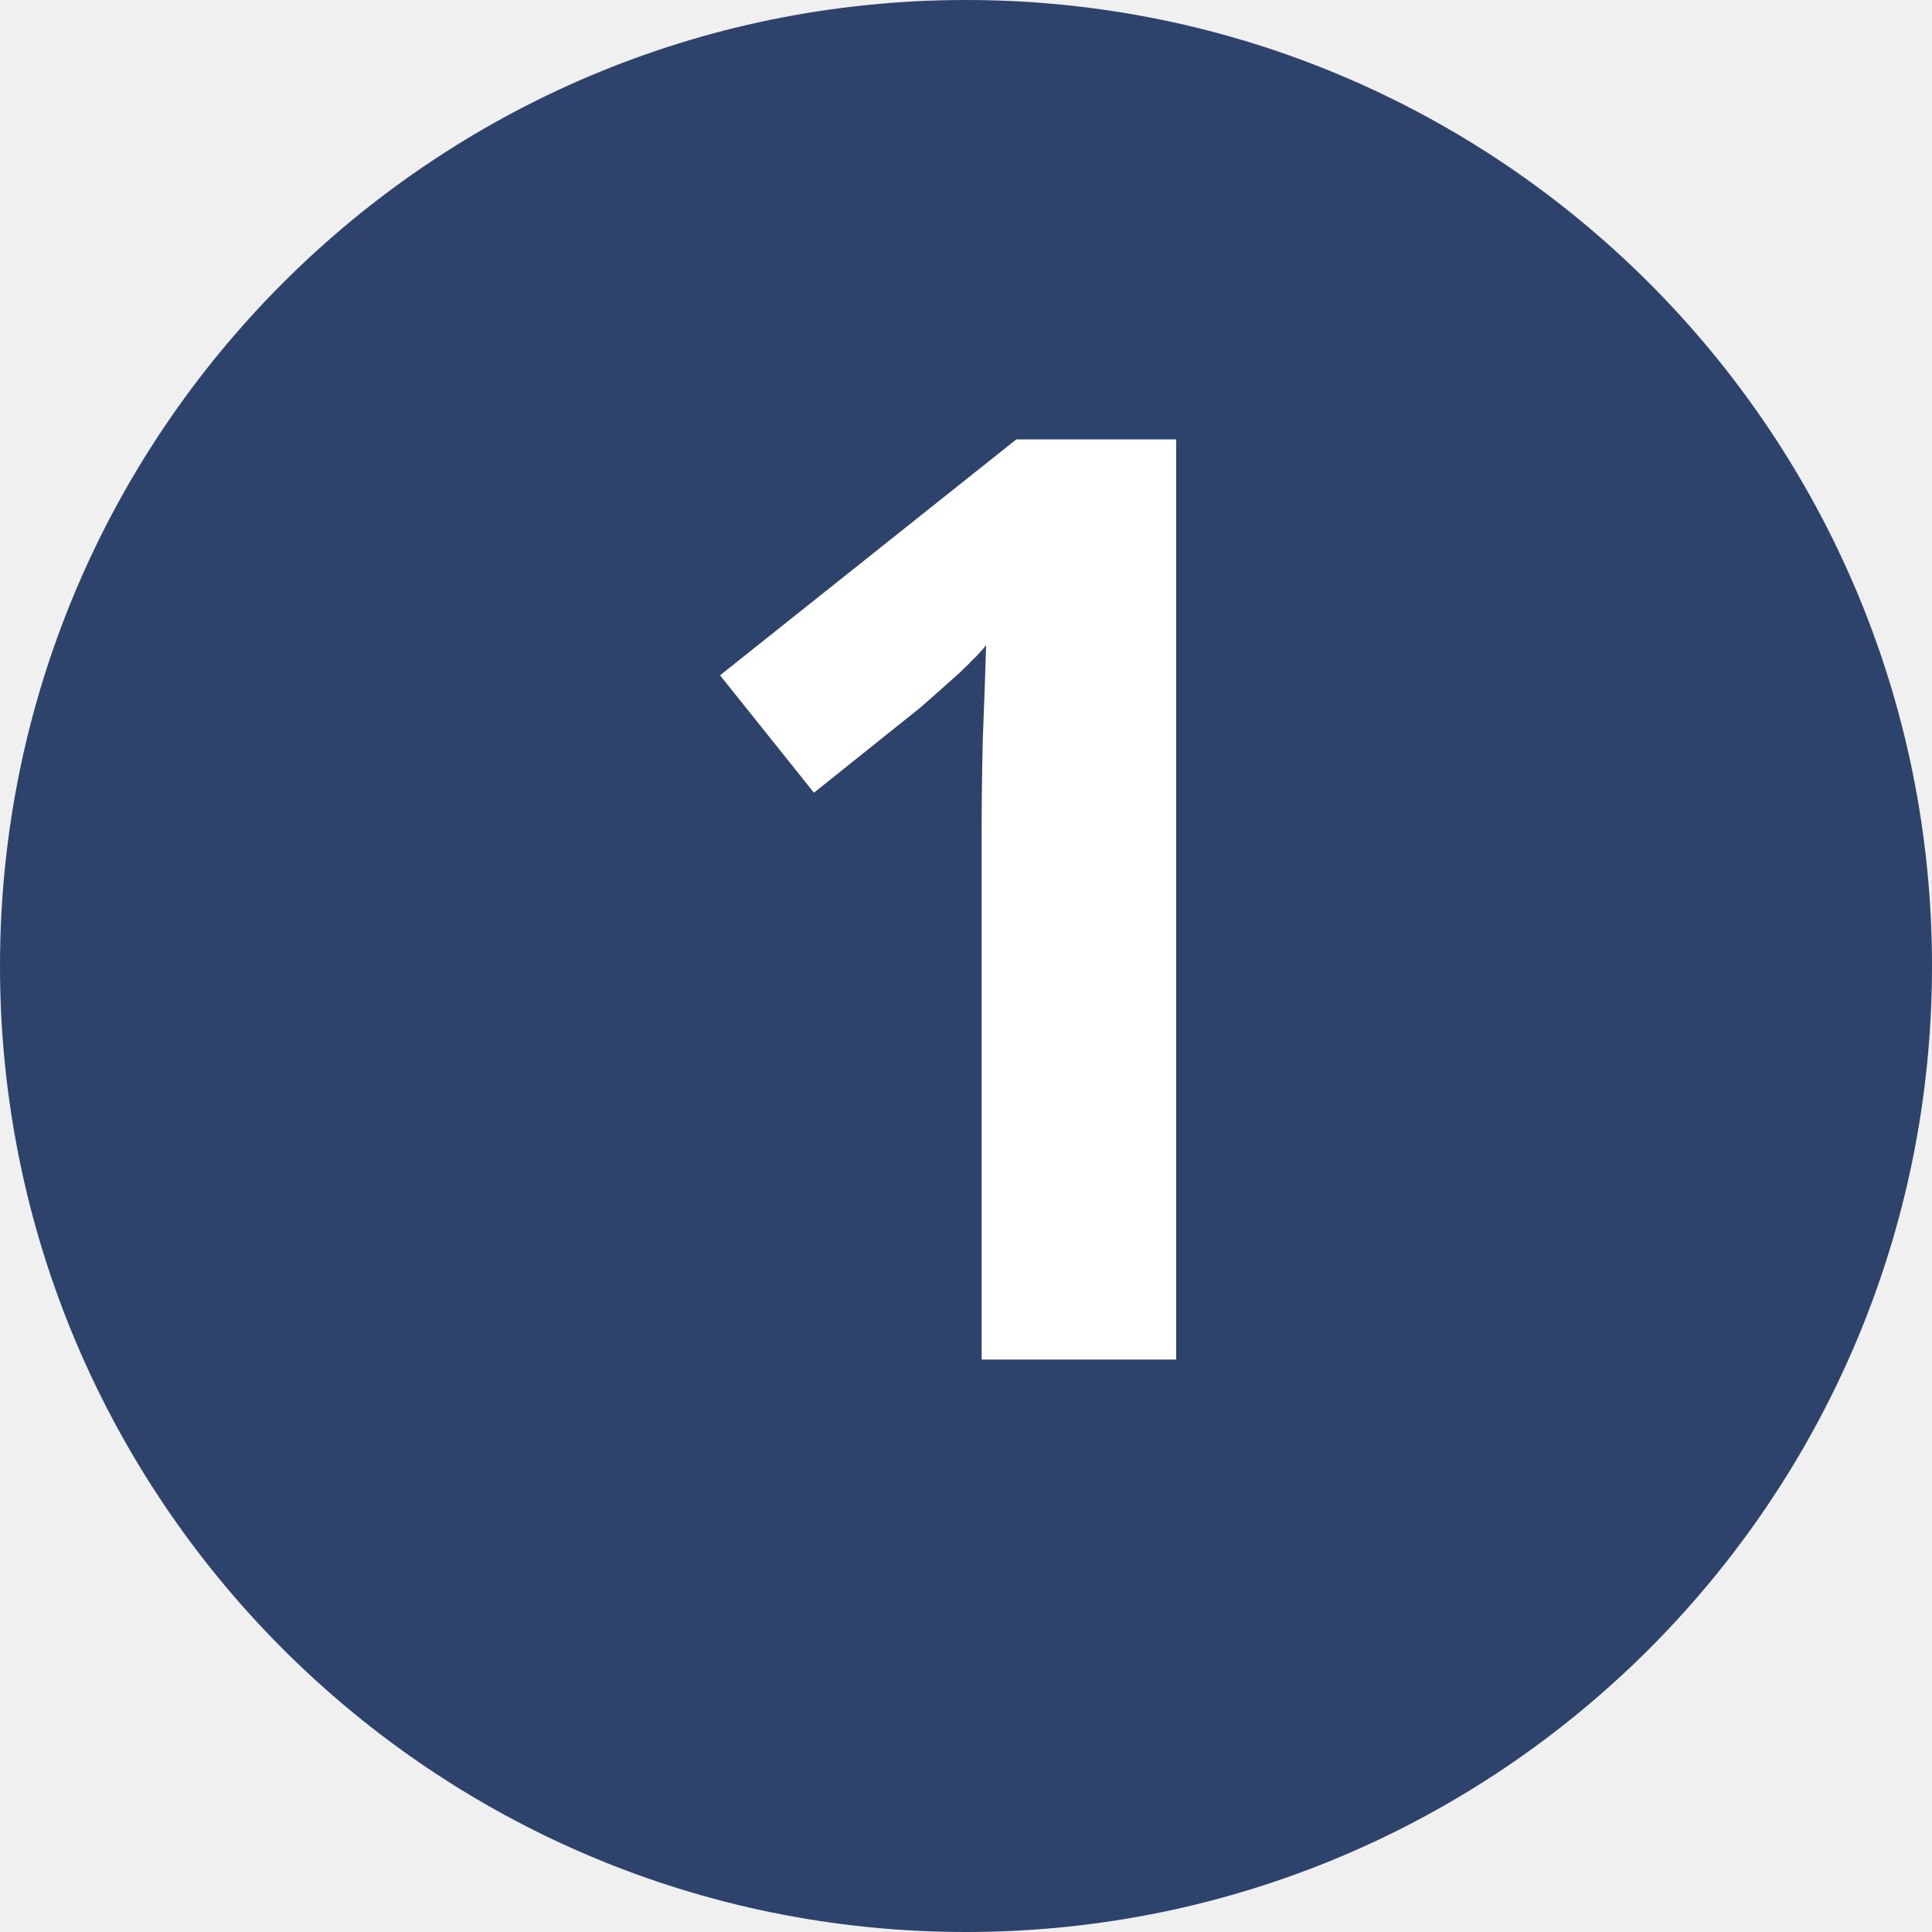
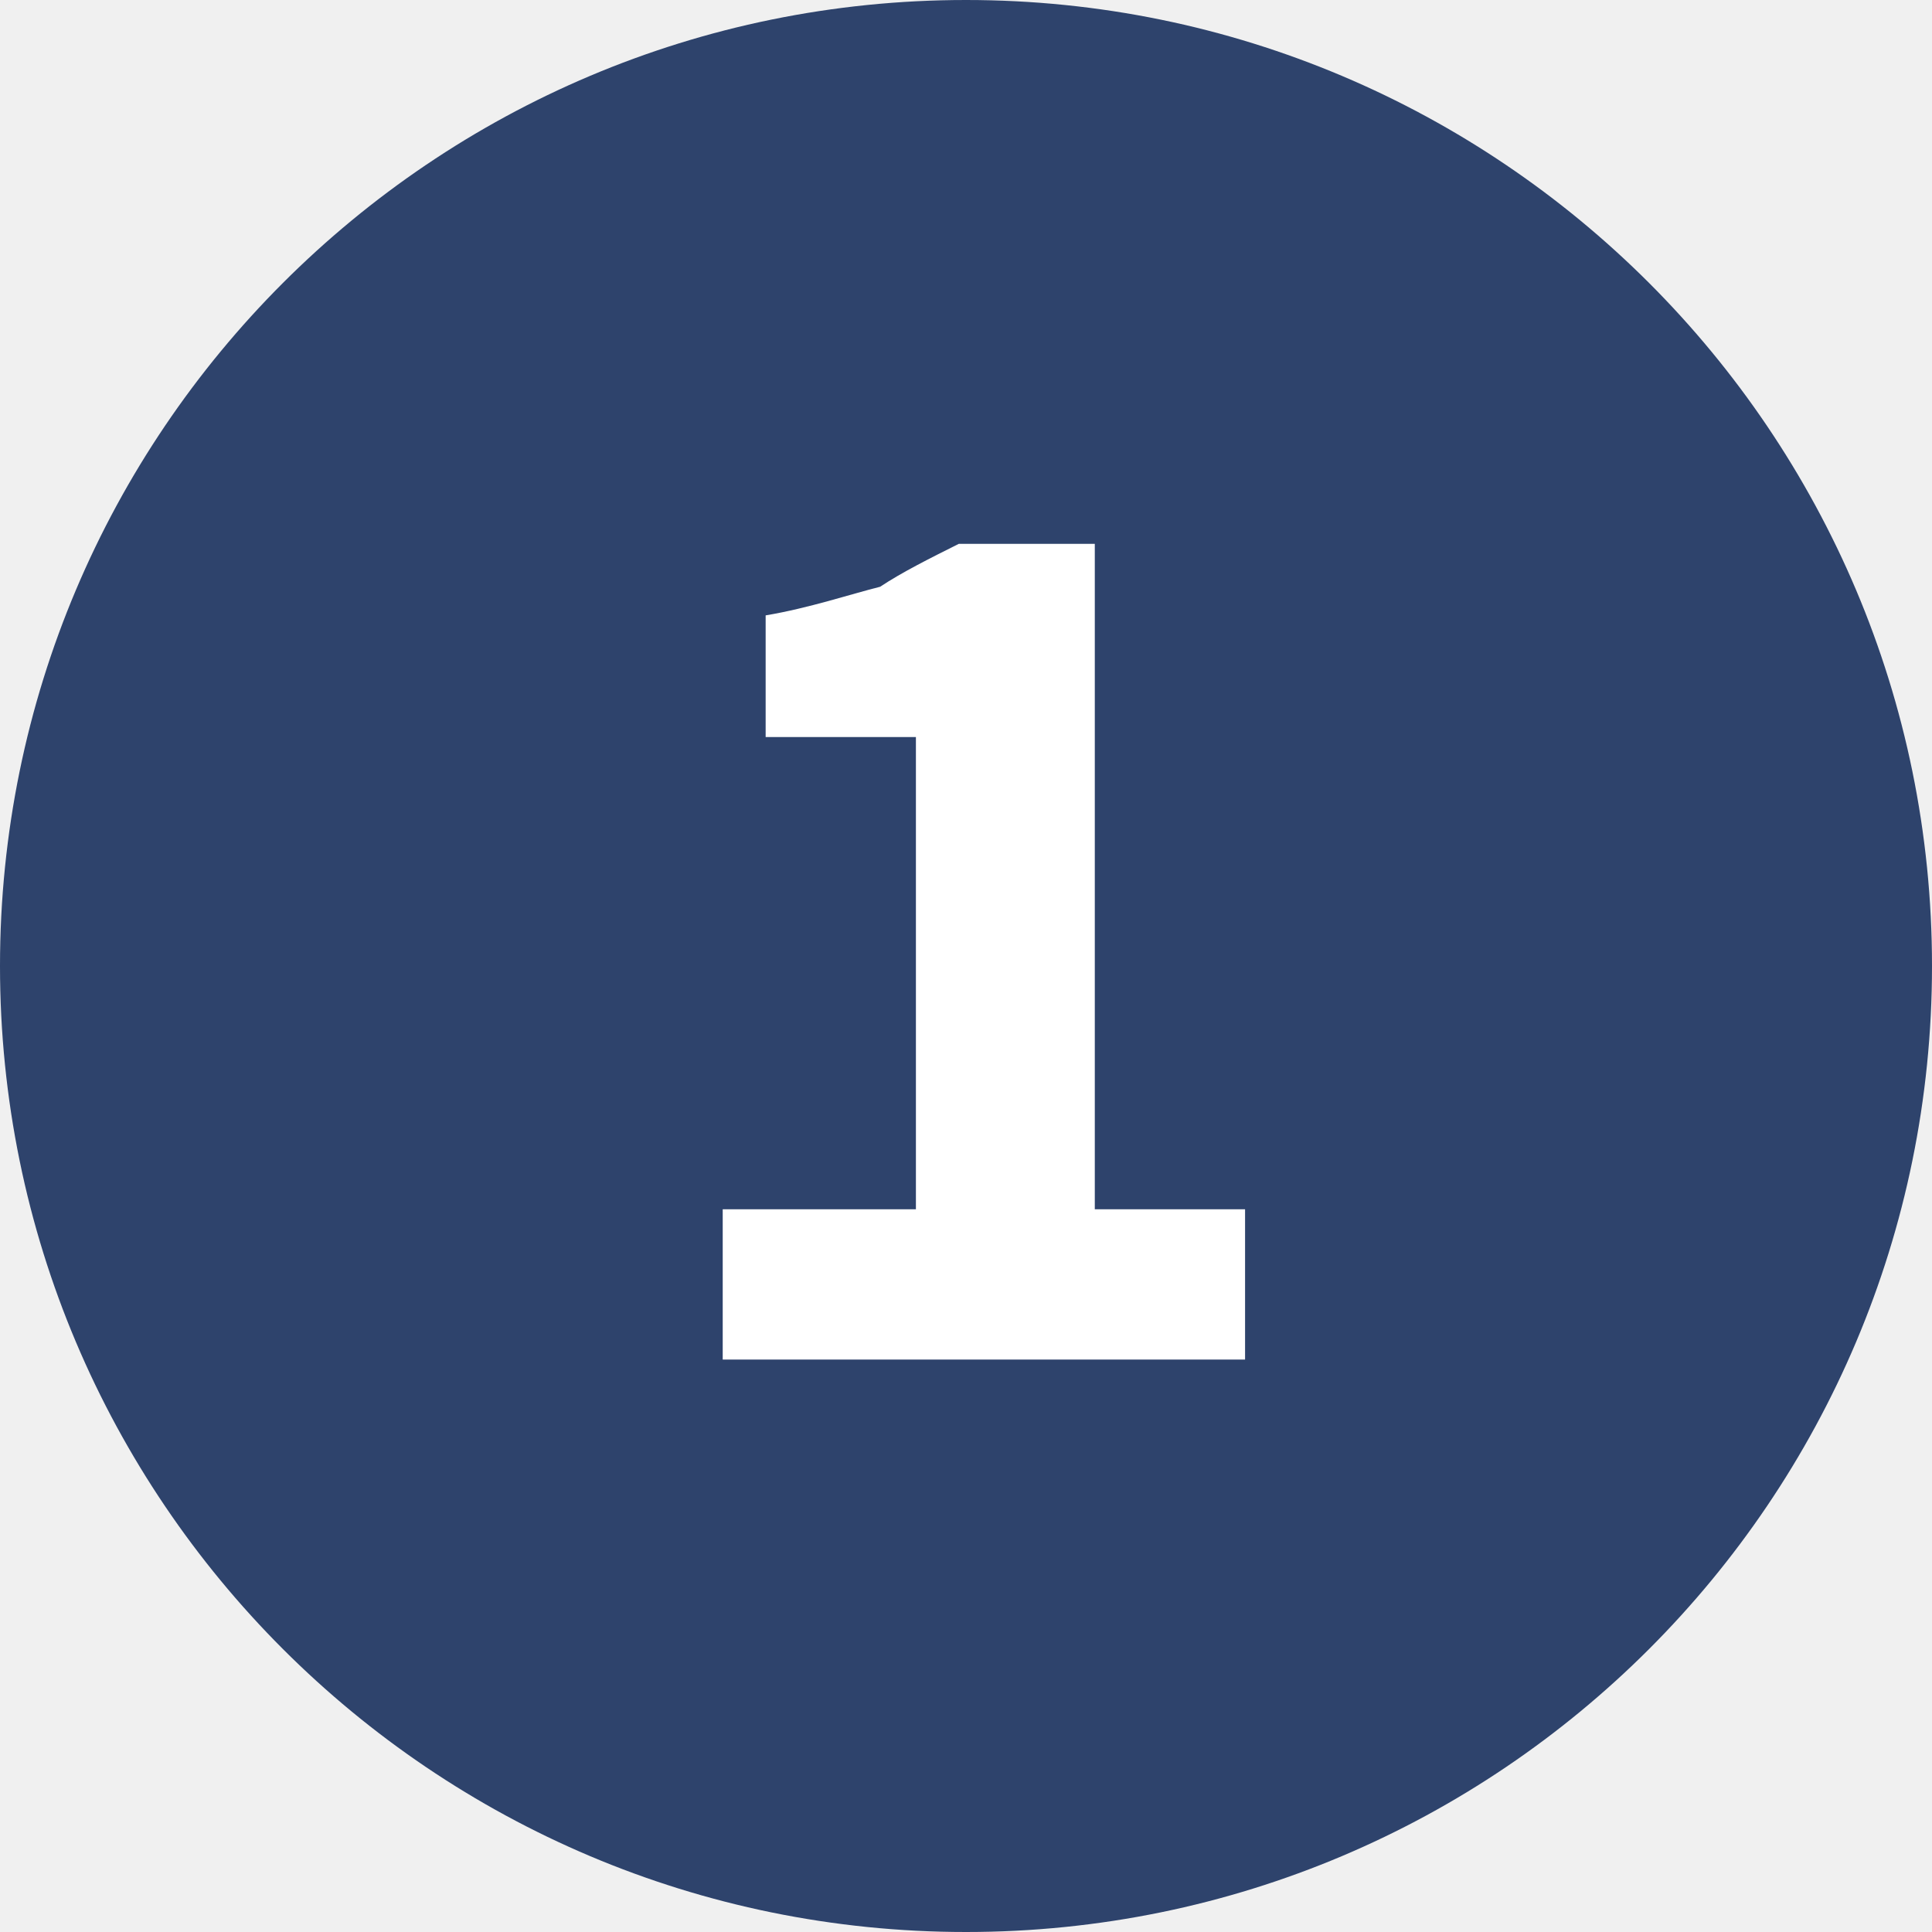
- <svg xmlns="http://www.w3.org/2000/svg" width="27px" height="27px" viewBox="0 0 27 27" version="1.1">
-   <defs />
-   <g id="Visual-Design" stroke="none" stroke-width="1" fill="none" fill-rule="evenodd">
-     <g id="Letter-Form-Copy" transform="translate(-85, -732)">
-       <g id="Group" transform="translate(85, 732)">
-         <circle id="Oval-1" fill="#2E436C" cx="13.5" cy="13.5" r="13.5" />
-         <text id="1" font-family="SourceSansPro-Bold, Source Sans Pro" font-size="18" font-weight="bold" fill="#FFFFFF">
-           <tspan x="9" y="19">1</tspan>
-         </text>
-       </g>
-     </g>
+ <svg xmlns="http://www.w3.org/2000/svg" version="1.1" id="Layer_1" x="0px" y="0px" viewBox="0 0 27 27" style="enable-background:new 0 0 27 27;" xml:space="preserve">
+   <style type="text/css">
+ 	.st0{fill:#2E436C;}
+ 	.st1{enable-background:new    ;}
+ 	.st2{fill:#FFFFFF;}
+ </style>
+   <circle id="Oval-1" class="st0" cx="13.5" cy="13.5" r="13.5" />
+   <g class="st1">
+     <path class="st2" d="M10.3,16.9h2.5v-6.6h-2.1V8.6c0.6-0.1,1.2-0.3,1.6-0.4C12.6,8,13,7.8,13.4,7.6h1.9v9.3h2.1V19h-7.3V16.9z" />
  </g>
</svg>
